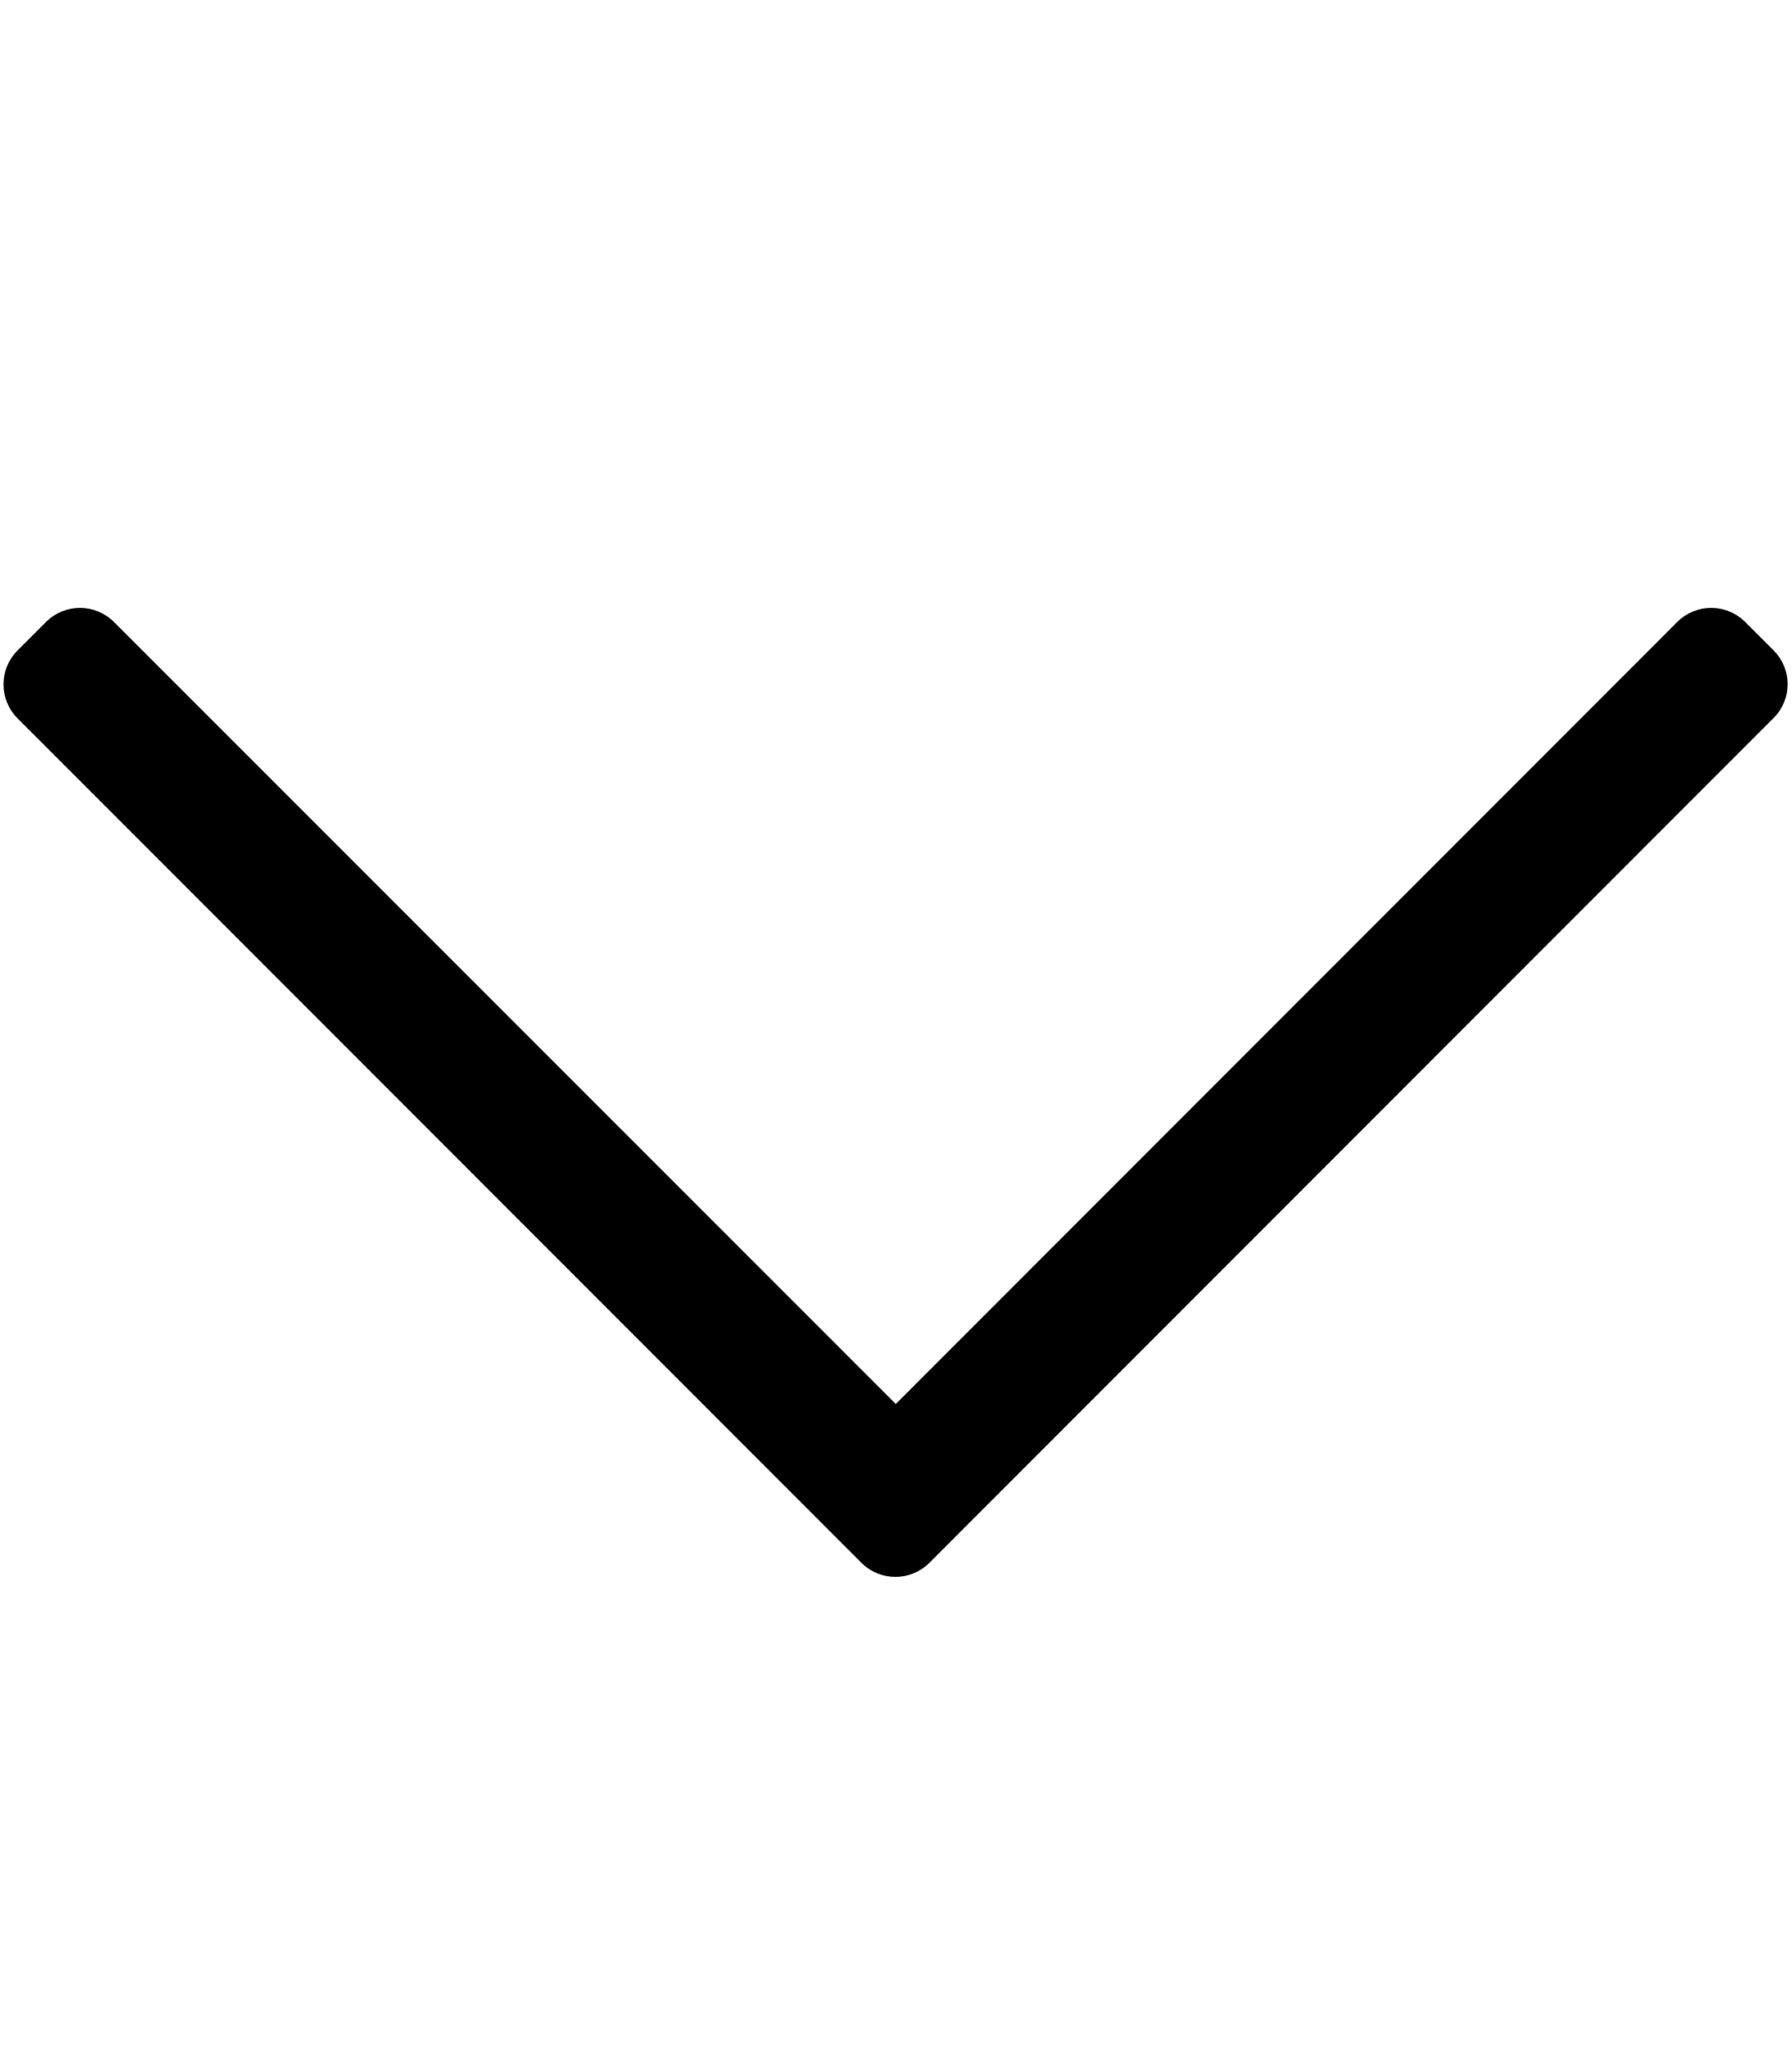
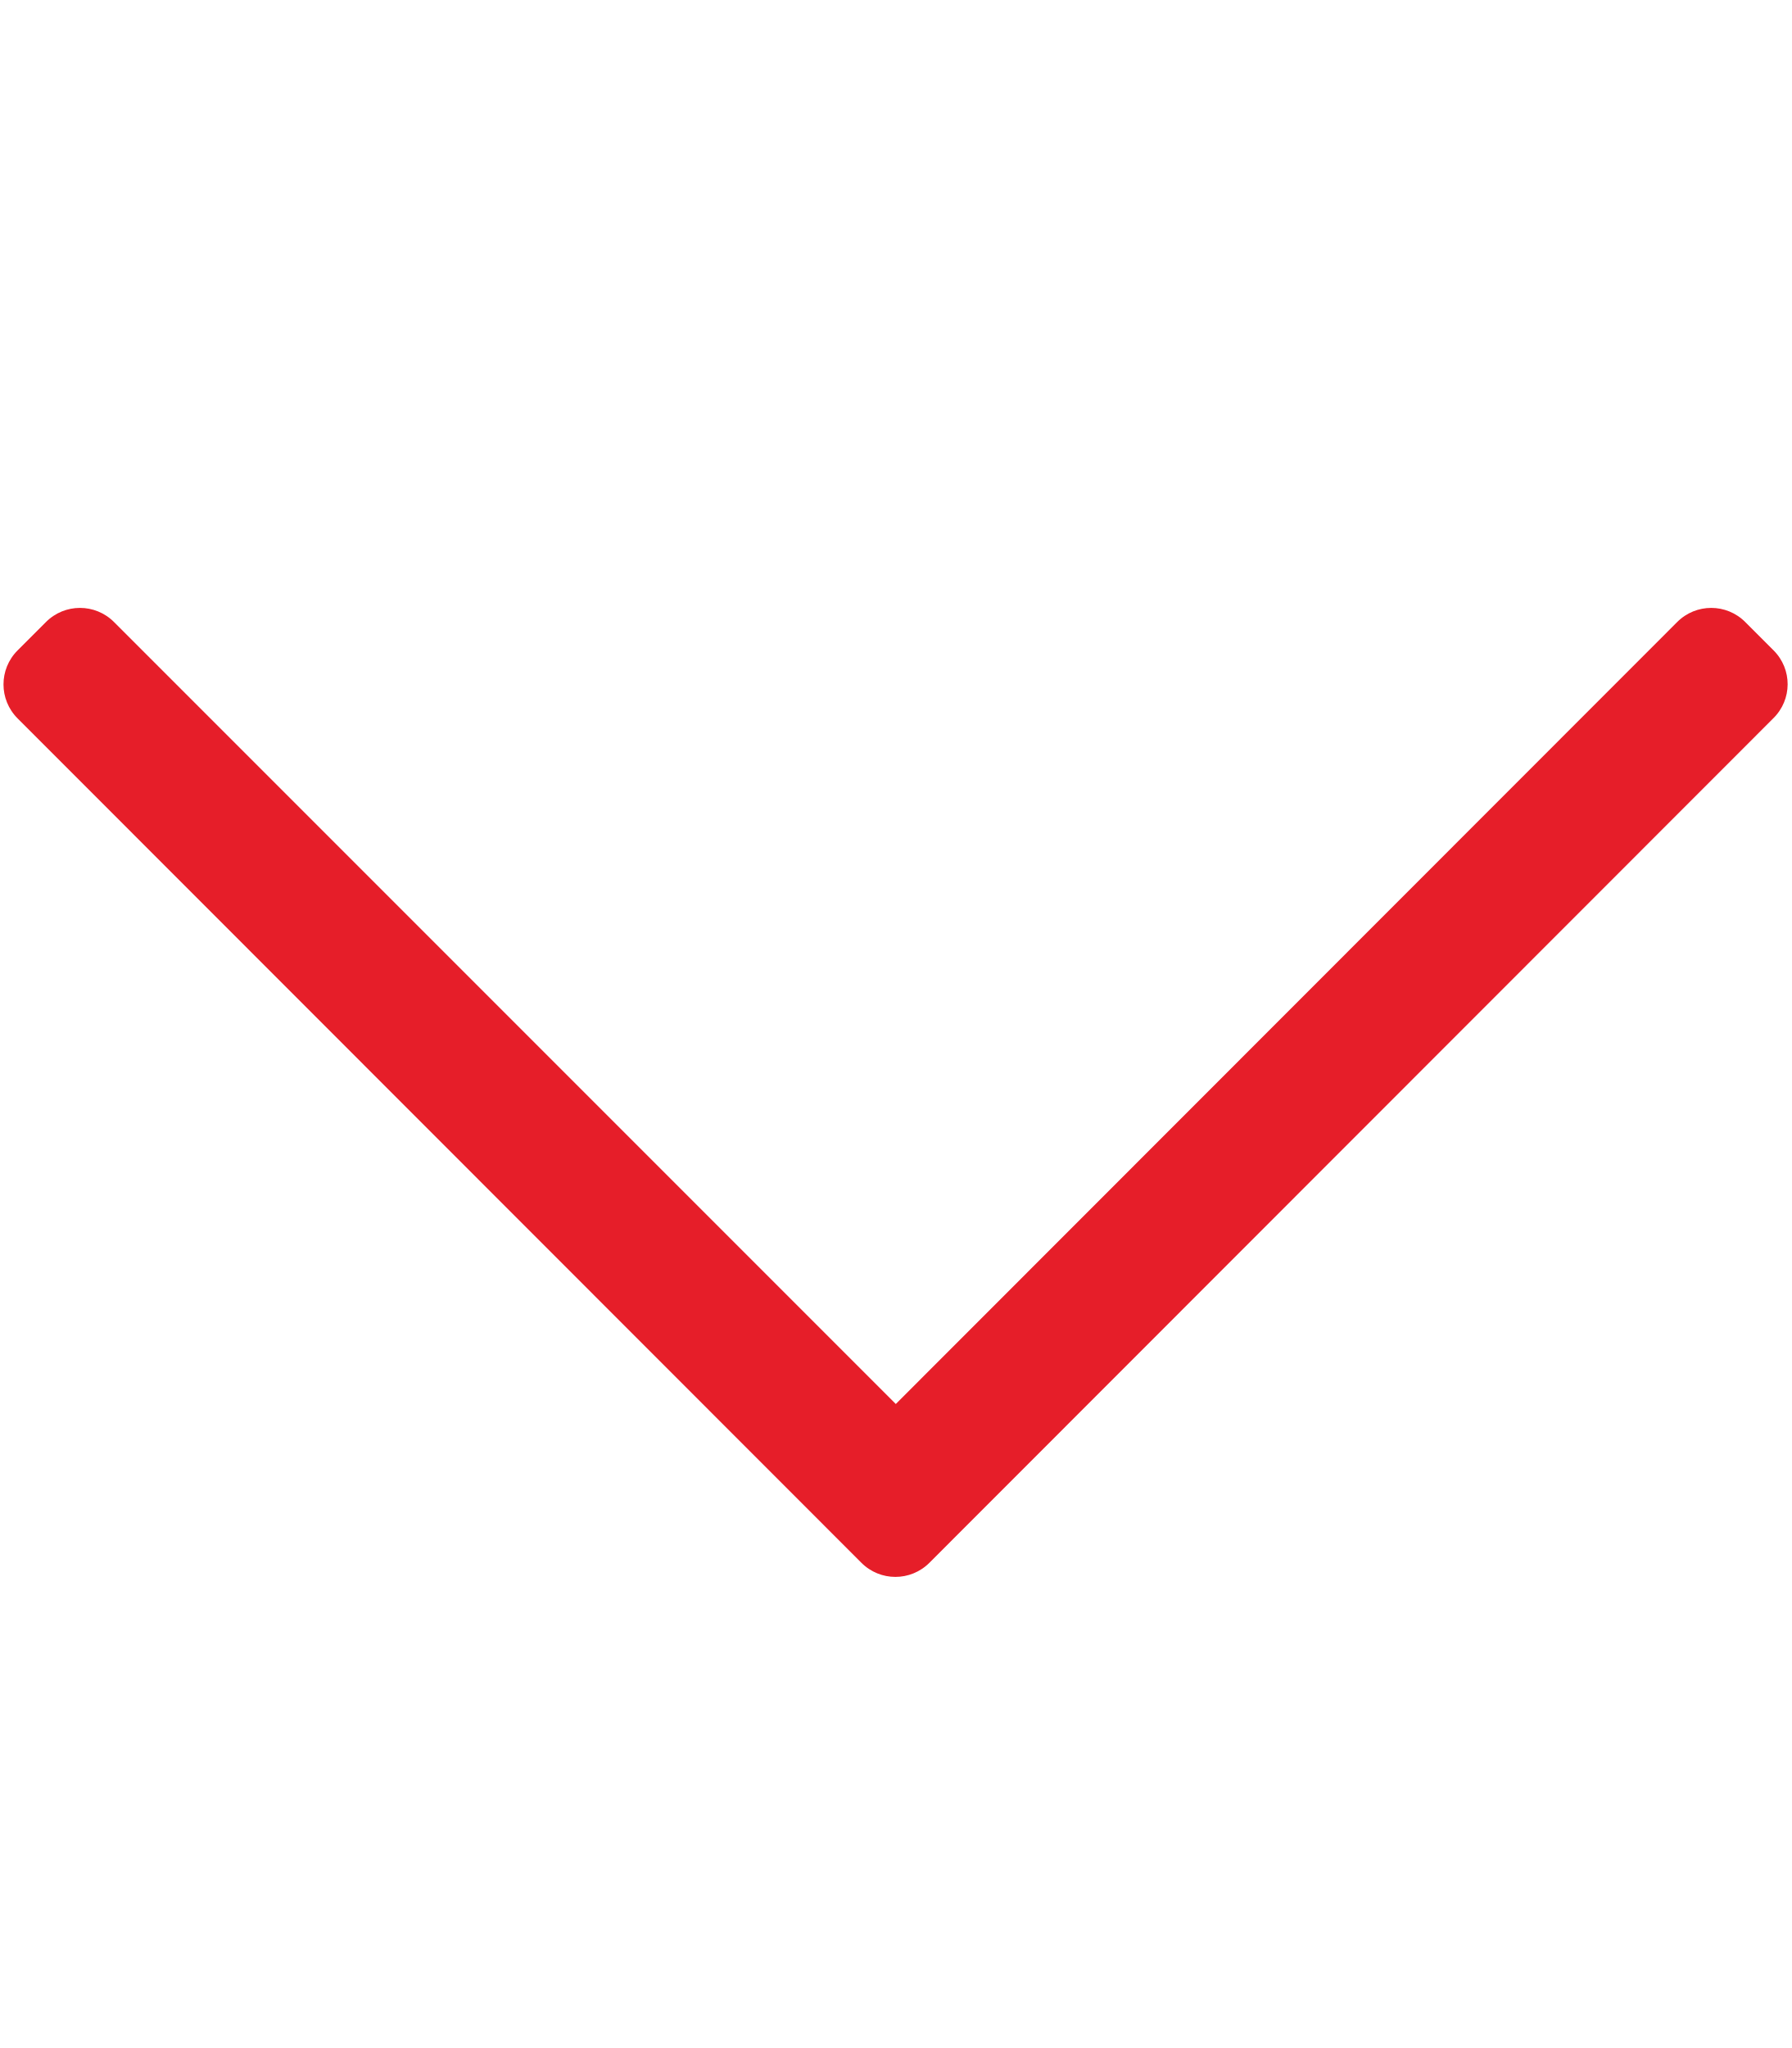
- <svg xmlns="http://www.w3.org/2000/svg" viewBox="0 0 448 512">
-   <path d="M443.5 162.6l-7.1-7.1c-4.7-4.7-12.3-4.7-17 0L224 351 28.5 155.5c-4.7-4.7-12.3-4.7-17 0l-7.1 7.1c-4.7 4.7-4.7 12.3 0 17l211 211.1c4.7 4.7 12.3 4.7 17 0l211-211.1c4.8-4.7 4.8-12.3.1-17z" />
+ <svg xmlns="http://www.w3.org/2000/svg" version="1.1" viewBox="0 0 448 512">
+   <style type="text/css">.icon-fill-color{fill:#e61e29;}</style>
+   <path class="icon-fill-color" d="M443.5,162.6l-7.1-7.1c-4.7-4.7-12.3-4.7-17,0L224,351L28.5,155.5c-4.7-4.7-12.3-4.7-17,0l-7.1,7.1 c-4.7,4.7-4.7,12.3,0,17l211,211.1c4.7,4.7,12.3,4.7,17,0l211-211.1C448.2,174.9,448.2,167.3,443.5,162.6z" />
</svg>
